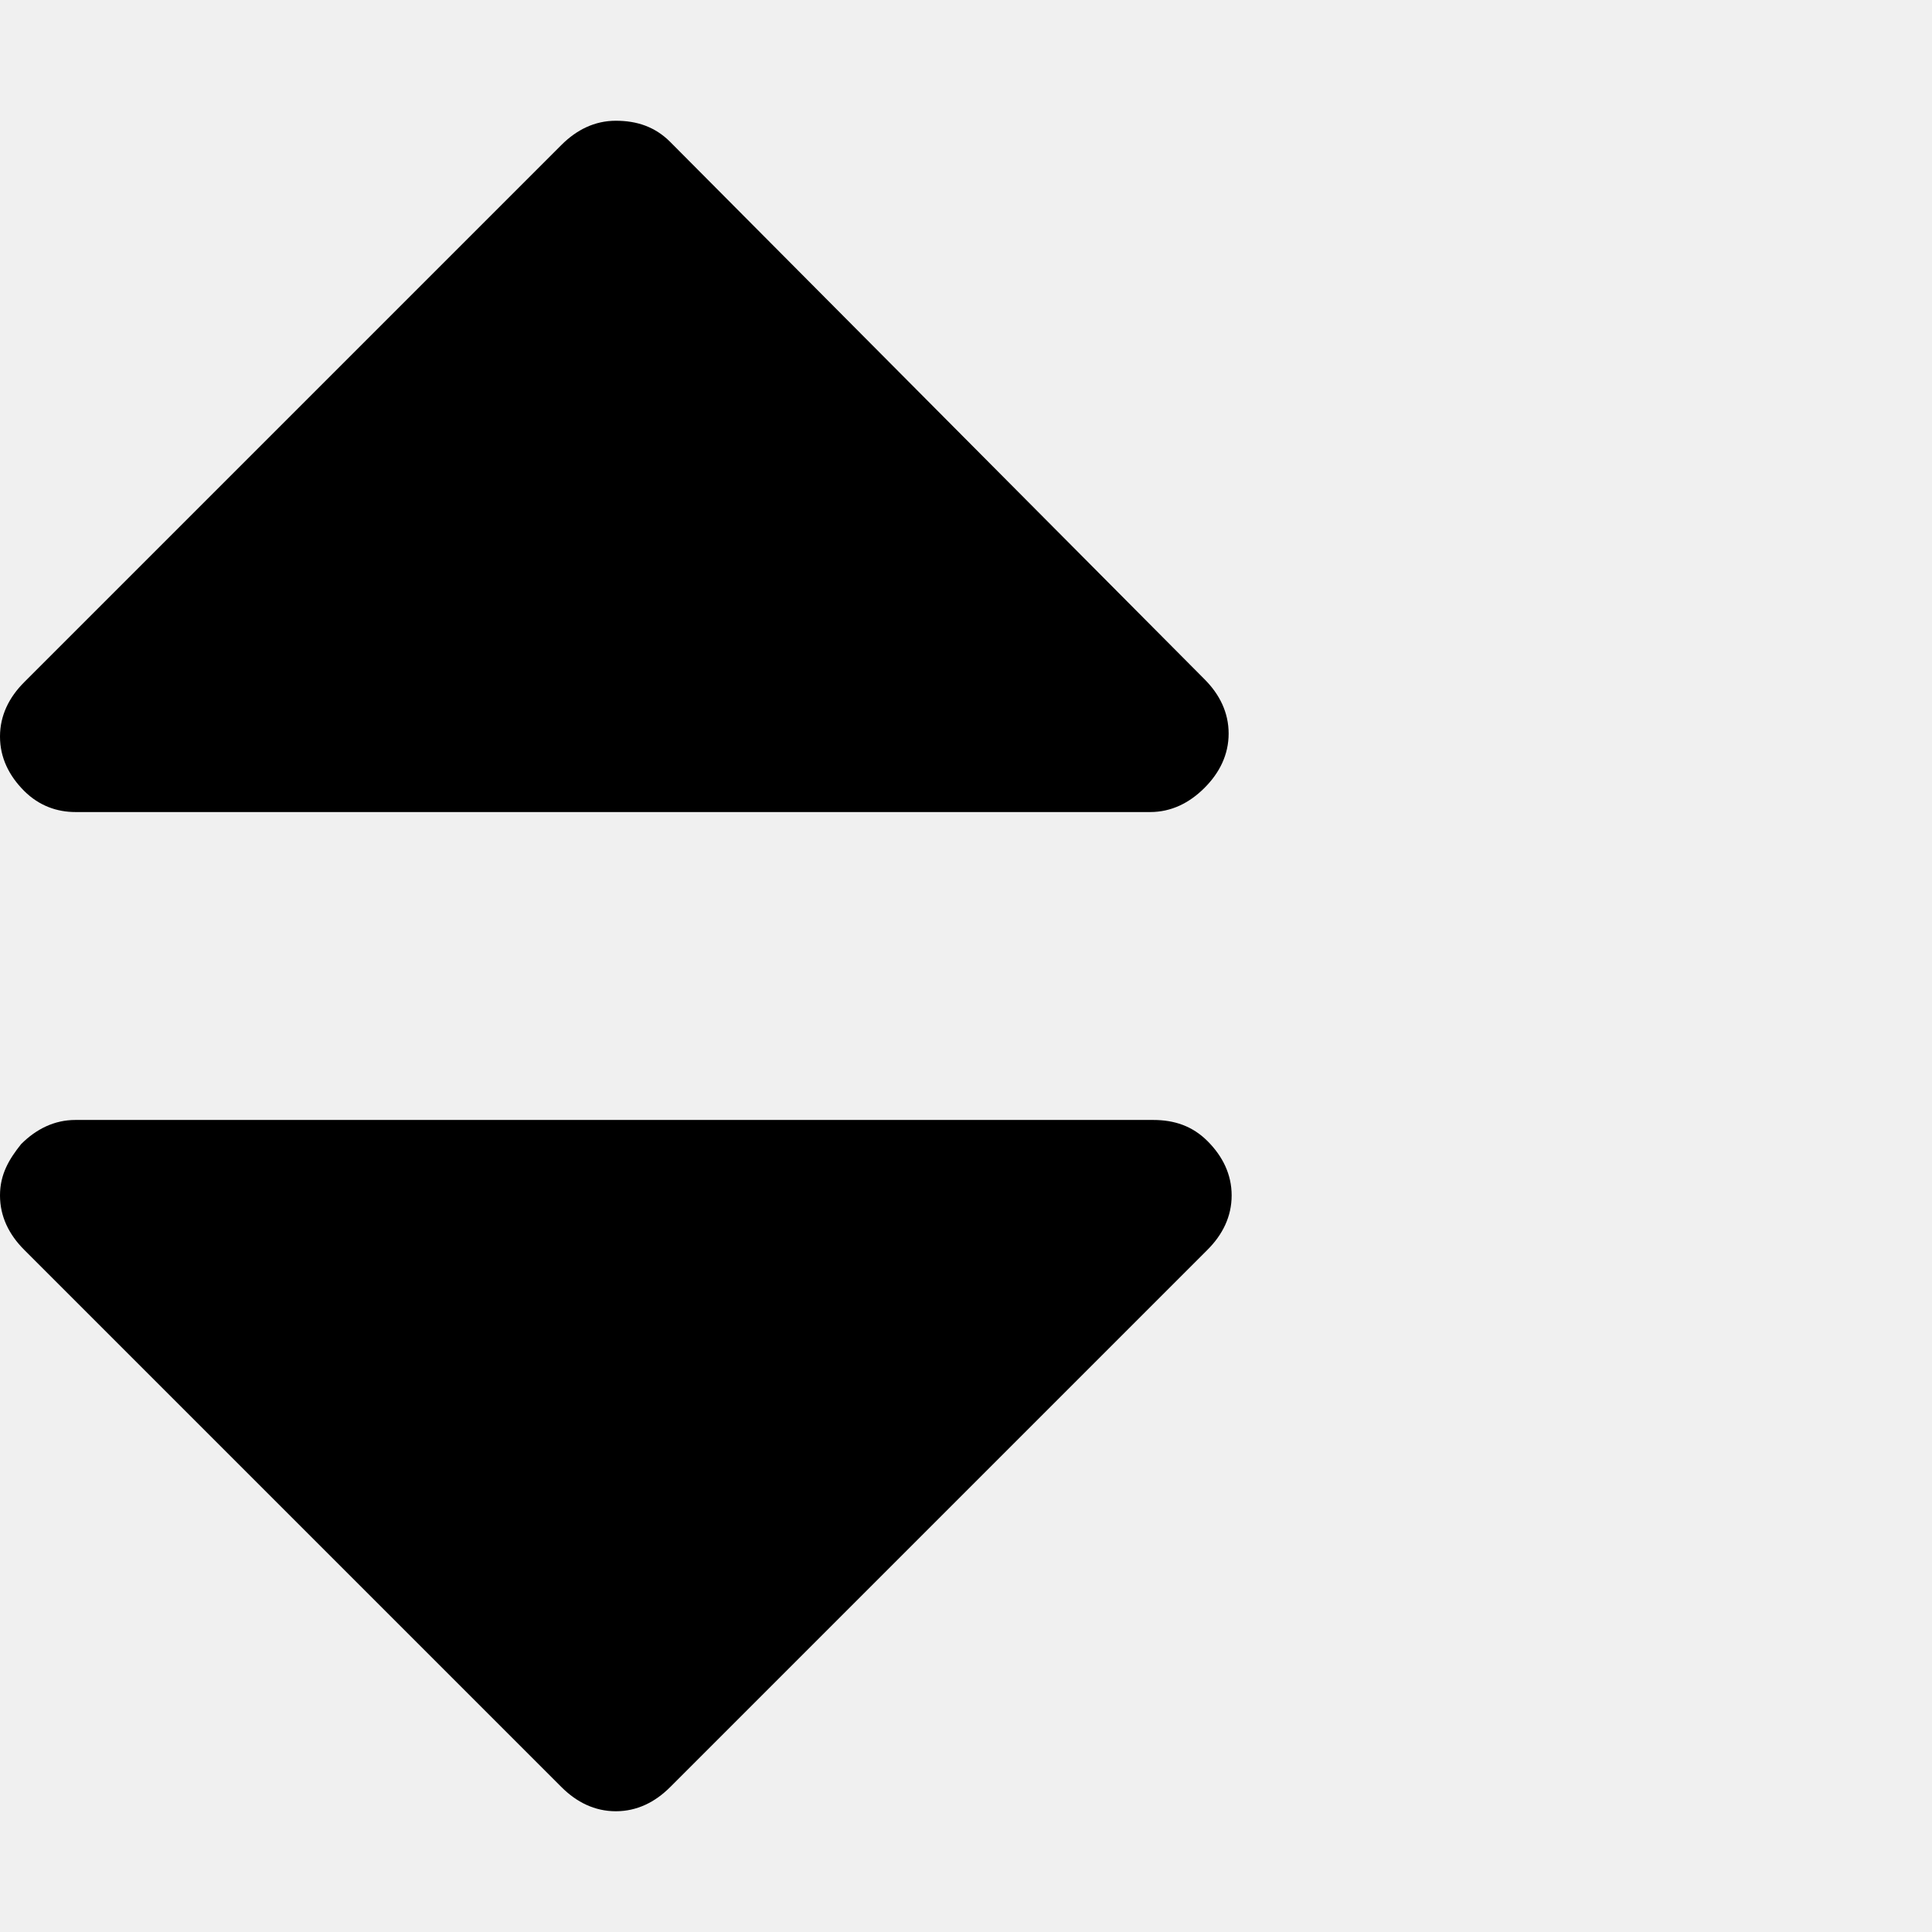
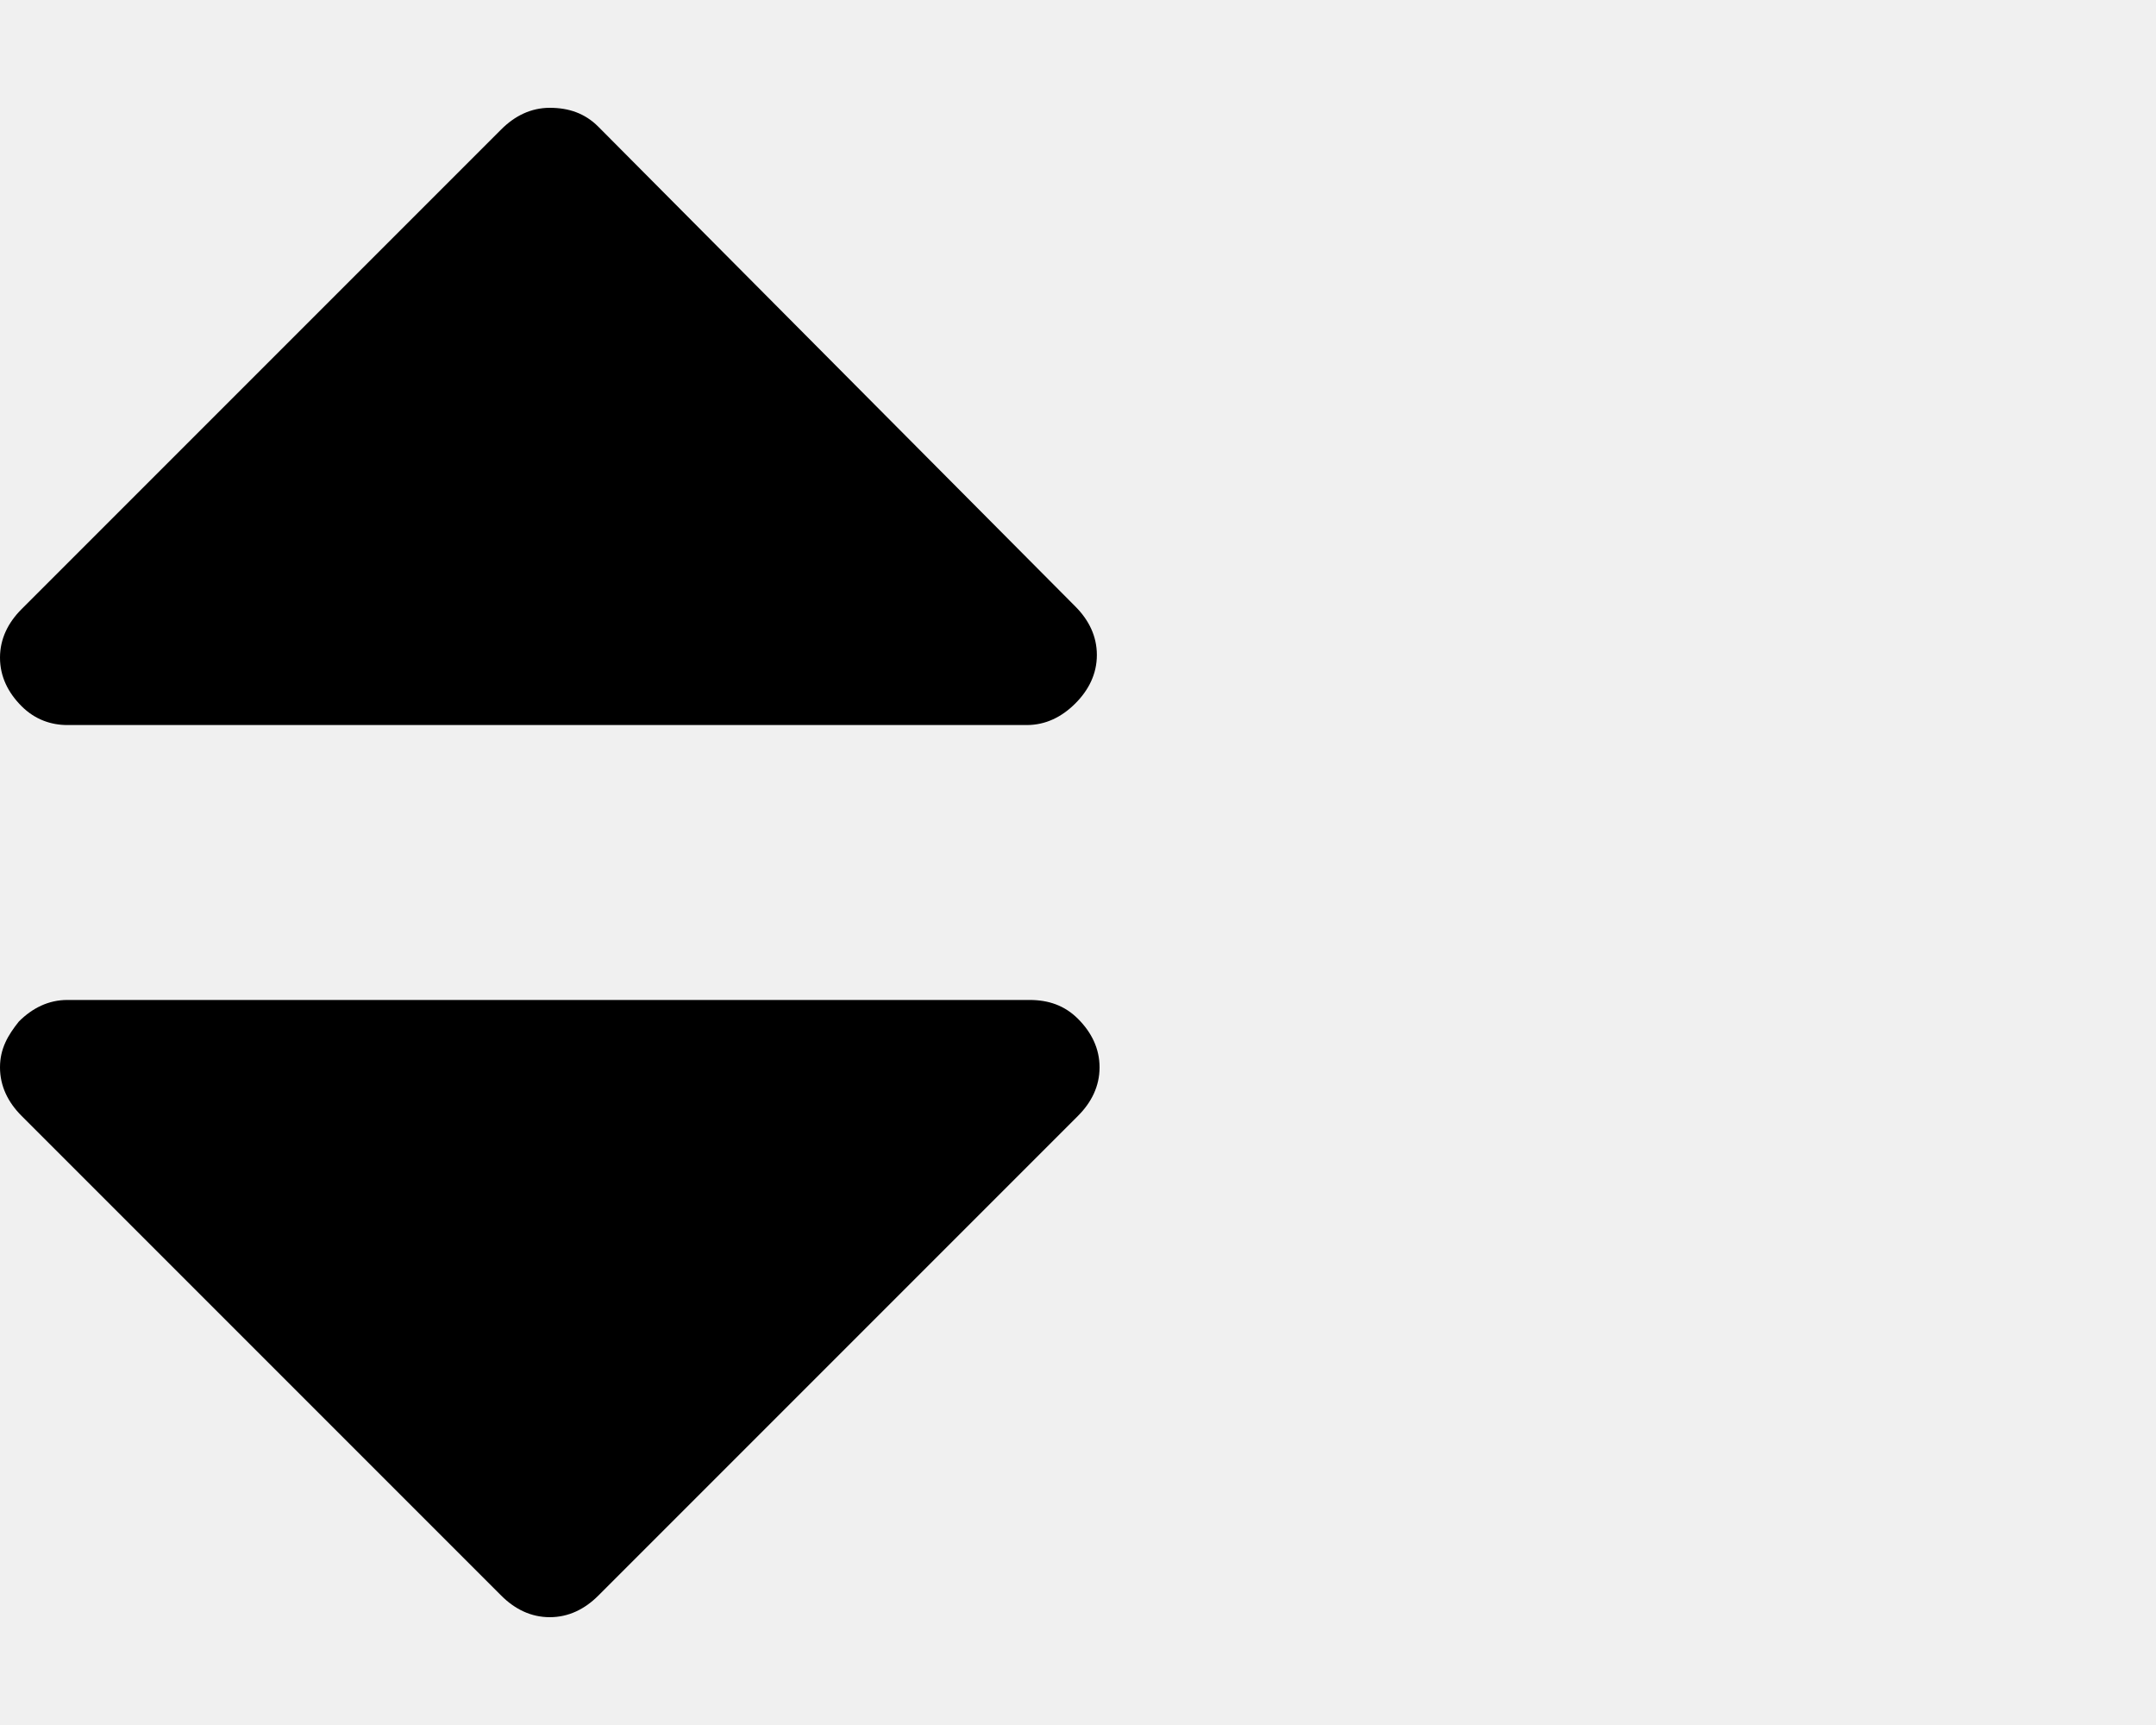
- <svg xmlns="http://www.w3.org/2000/svg" version="1.1" x="0px" y="0px" viewBox="0 0 64 64" style="enable-background:new 0 0 64 64;" xml:space="preserve">
+ <svg xmlns="http://www.w3.org/2000/svg" version="1.1" x="0px" y="0px" viewBox="0 0 80 64" style="enable-background:new 0 0 80 64;" xml:space="preserve">
  <style type="text/css">
	.st0{fill:#050505;}
	.st1{fill:#38A4DD;}
	.st2{fill:#607D8B;}
	.st3{fill:#E32026;}
	.st4{fill:#279C48;}
	.st5{fill:#FFFFFF;}
</style>
  <g id="Layer_2">
    <g>
      <path d="M2.5,26.9h35.6c0.7,0,1.3-0.3,1.8-0.8s0.8-1.1,0.8-1.8c0-0.7-0.3-1.3-0.8-1.8L22.2,4.7C21.7,4.2,21.1,4,20.4,4    c-0.7,0-1.3,0.3-1.8,0.8L0.8,22.6C0.3,23.1,0,23.7,0,24.4c0,0.7,0.3,1.3,0.8,1.8C1.3,26.7,1.9,26.9,2.5,26.9L2.5,26.9z M2.5,26.9" />
      <path d="M38.2,37.1H2.5c-0.7,0-1.3,0.3-1.8,0.8C0.3,38.4,0,38.9,0,39.6c0,0.7,0.3,1.3,0.8,1.8l17.8,17.8c0.5,0.5,1.1,0.8,1.8,0.8    c0.7,0,1.3-0.3,1.8-0.8L40,41.4c0.5-0.5,0.8-1.1,0.8-1.8c0-0.7-0.3-1.3-0.8-1.8C39.5,37.3,38.9,37.1,38.2,37.1L38.2,37.1z     M38.2,37.1" />
    </g>
  </g>
  <g id="Layer_3">
</g>
</svg>
